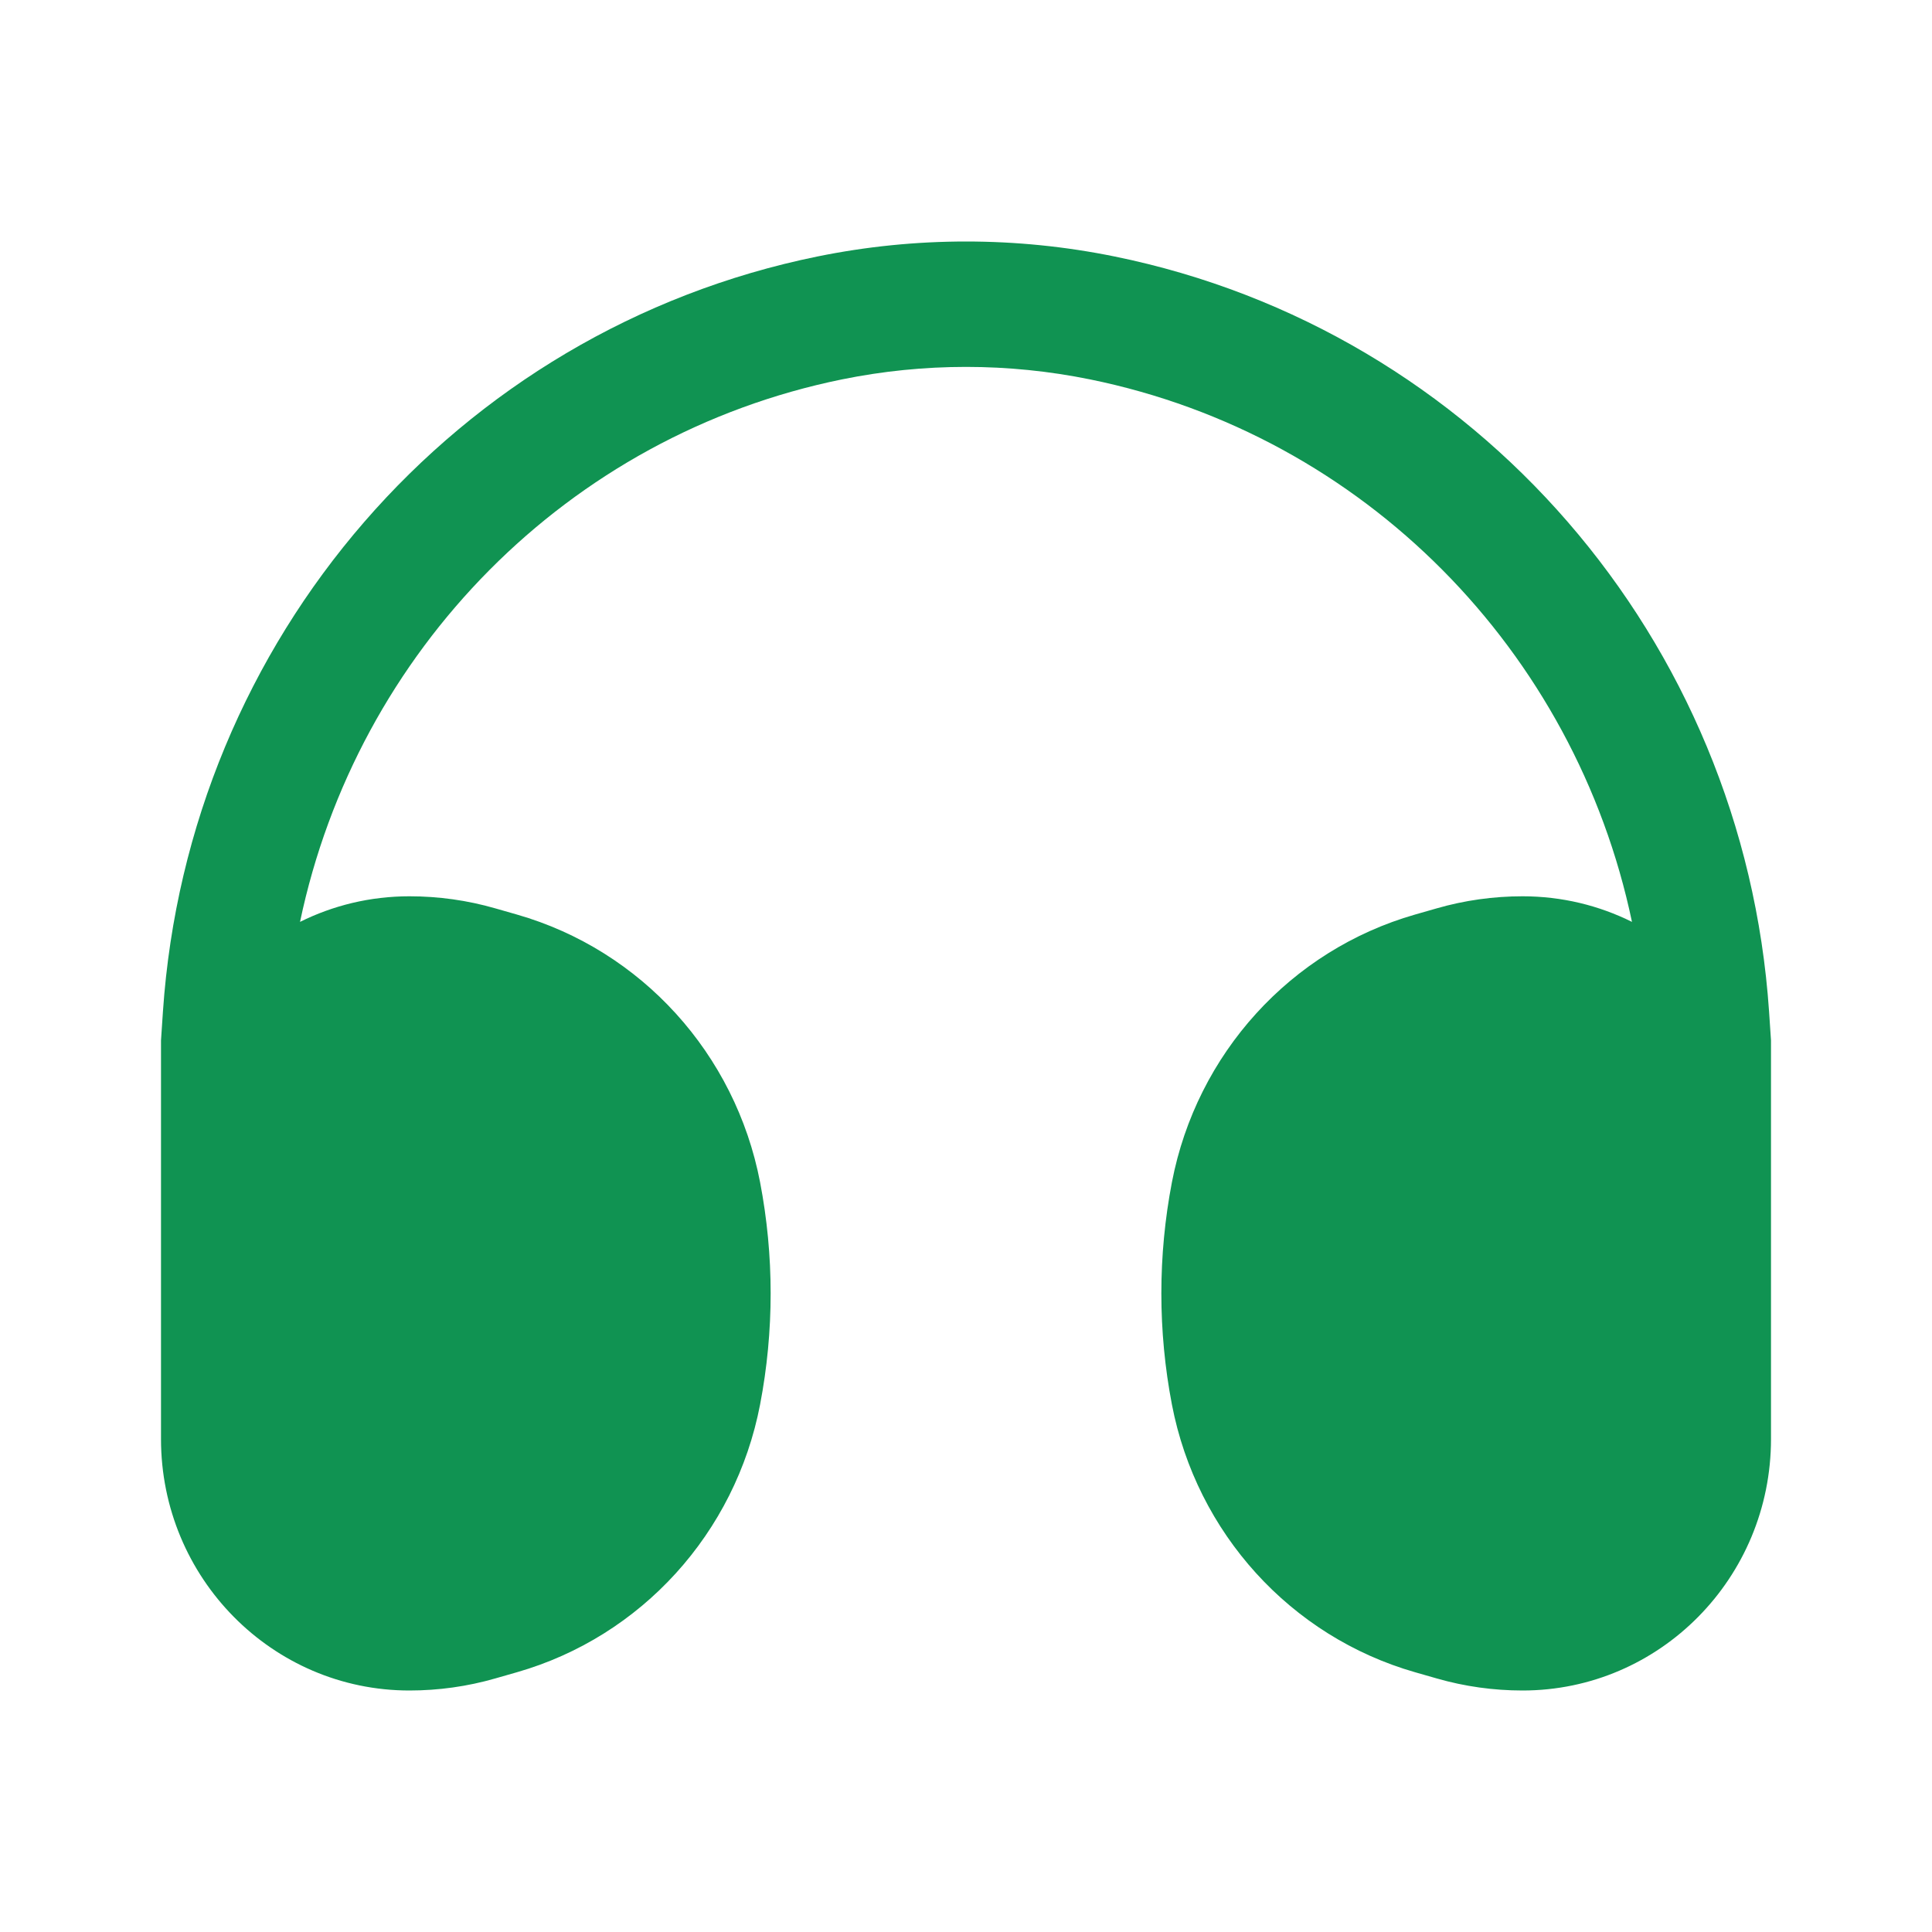
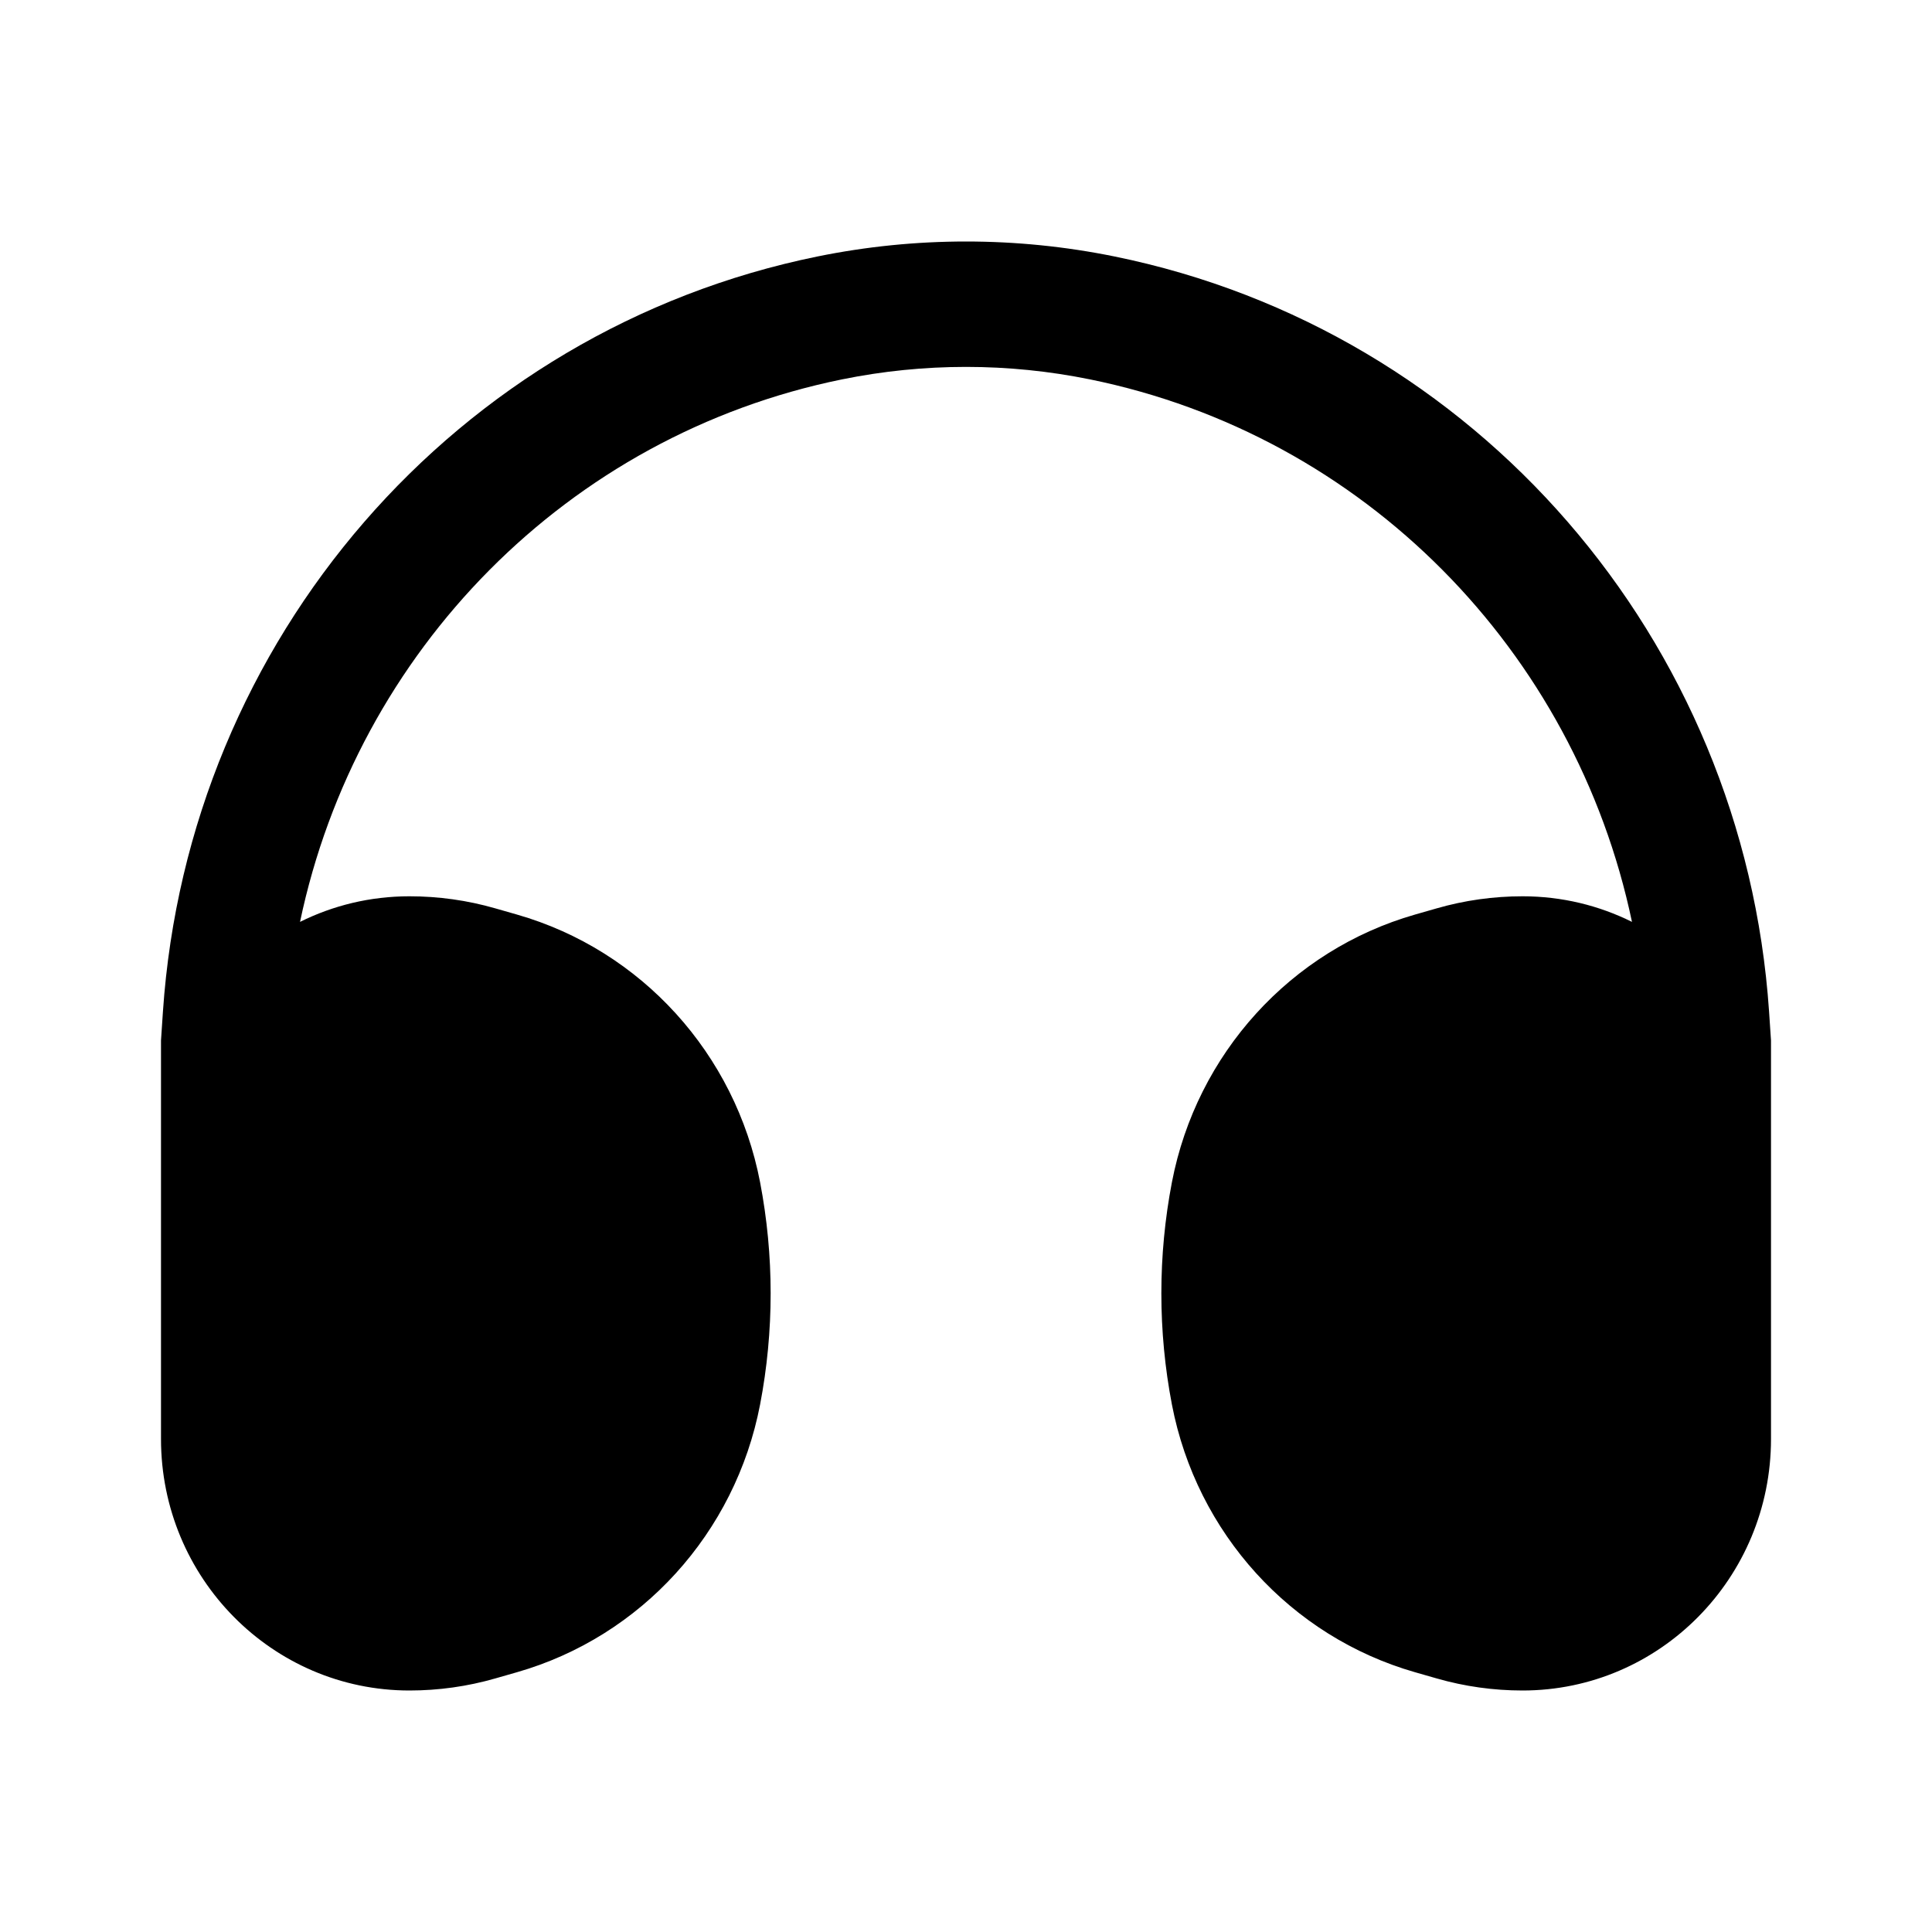
<svg xmlns="http://www.w3.org/2000/svg" width="24" height="24" viewBox="0 0 24 24" fill="none">
-   <path fill-rule="evenodd" clip-rule="evenodd" d="M10.459 4.713C11.476 4.506 12.524 4.506 13.541 4.713C16.947 5.407 19.567 8.087 20.273 11.452C19.863 11.248 19.402 11.134 18.914 11.134C18.553 11.134 18.194 11.184 17.847 11.284L17.578 11.361C16.033 11.804 14.865 13.09 14.558 14.686C14.383 15.598 14.383 16.536 14.558 17.448C14.865 19.044 16.033 20.33 17.578 20.773L17.847 20.85C18.194 20.95 18.553 21 18.914 21C20.618 21 22 19.601 22 17.875L22 12.925L21.976 12.566C21.662 7.941 18.333 4.1 13.845 3.186C12.627 2.938 11.373 2.938 10.155 3.186C5.667 4.1 2.338 7.941 2.024 12.566L2 12.925L2 17.875C2 19.601 3.382 21 5.086 21C5.447 21 5.806 20.95 6.153 20.85L6.422 20.773C7.967 20.33 9.135 19.044 9.442 17.448C9.617 16.536 9.617 15.598 9.442 14.686C9.135 13.09 7.967 11.804 6.422 11.361L6.153 11.284C5.806 11.184 5.447 11.134 5.086 11.134C4.598 11.134 4.137 11.248 3.727 11.452C4.433 8.087 7.053 5.407 10.459 4.713Z" fill="#109352" />
+   <path fill-rule="evenodd" clip-rule="evenodd" d="M10.459 4.713C11.476 4.506 12.524 4.506 13.541 4.713C16.947 5.407 19.567 8.087 20.273 11.452C19.863 11.248 19.402 11.134 18.914 11.134C18.553 11.134 18.194 11.184 17.847 11.284L17.578 11.361C16.033 11.804 14.865 13.09 14.558 14.686C14.383 15.598 14.383 16.536 14.558 17.448C14.865 19.044 16.033 20.33 17.578 20.773L17.847 20.85C18.194 20.95 18.553 21 18.914 21C20.618 21 22 19.601 22 17.875L22 12.925L21.976 12.566C21.662 7.941 18.333 4.1 13.845 3.186C12.627 2.938 11.373 2.938 10.155 3.186C5.667 4.1 2.338 7.941 2.024 12.566L2 12.925L2 17.875C2 19.601 3.382 21 5.086 21C5.447 21 5.806 20.95 6.153 20.85L6.422 20.773C7.967 20.33 9.135 19.044 9.442 17.448C9.617 16.536 9.617 15.598 9.442 14.686C9.135 13.09 7.967 11.804 6.422 11.361L6.153 11.284C5.806 11.184 5.447 11.134 5.086 11.134C4.598 11.134 4.137 11.248 3.727 11.452C4.433 8.087 7.053 5.407 10.459 4.713Z" fill="currentColor" />
</svg>
